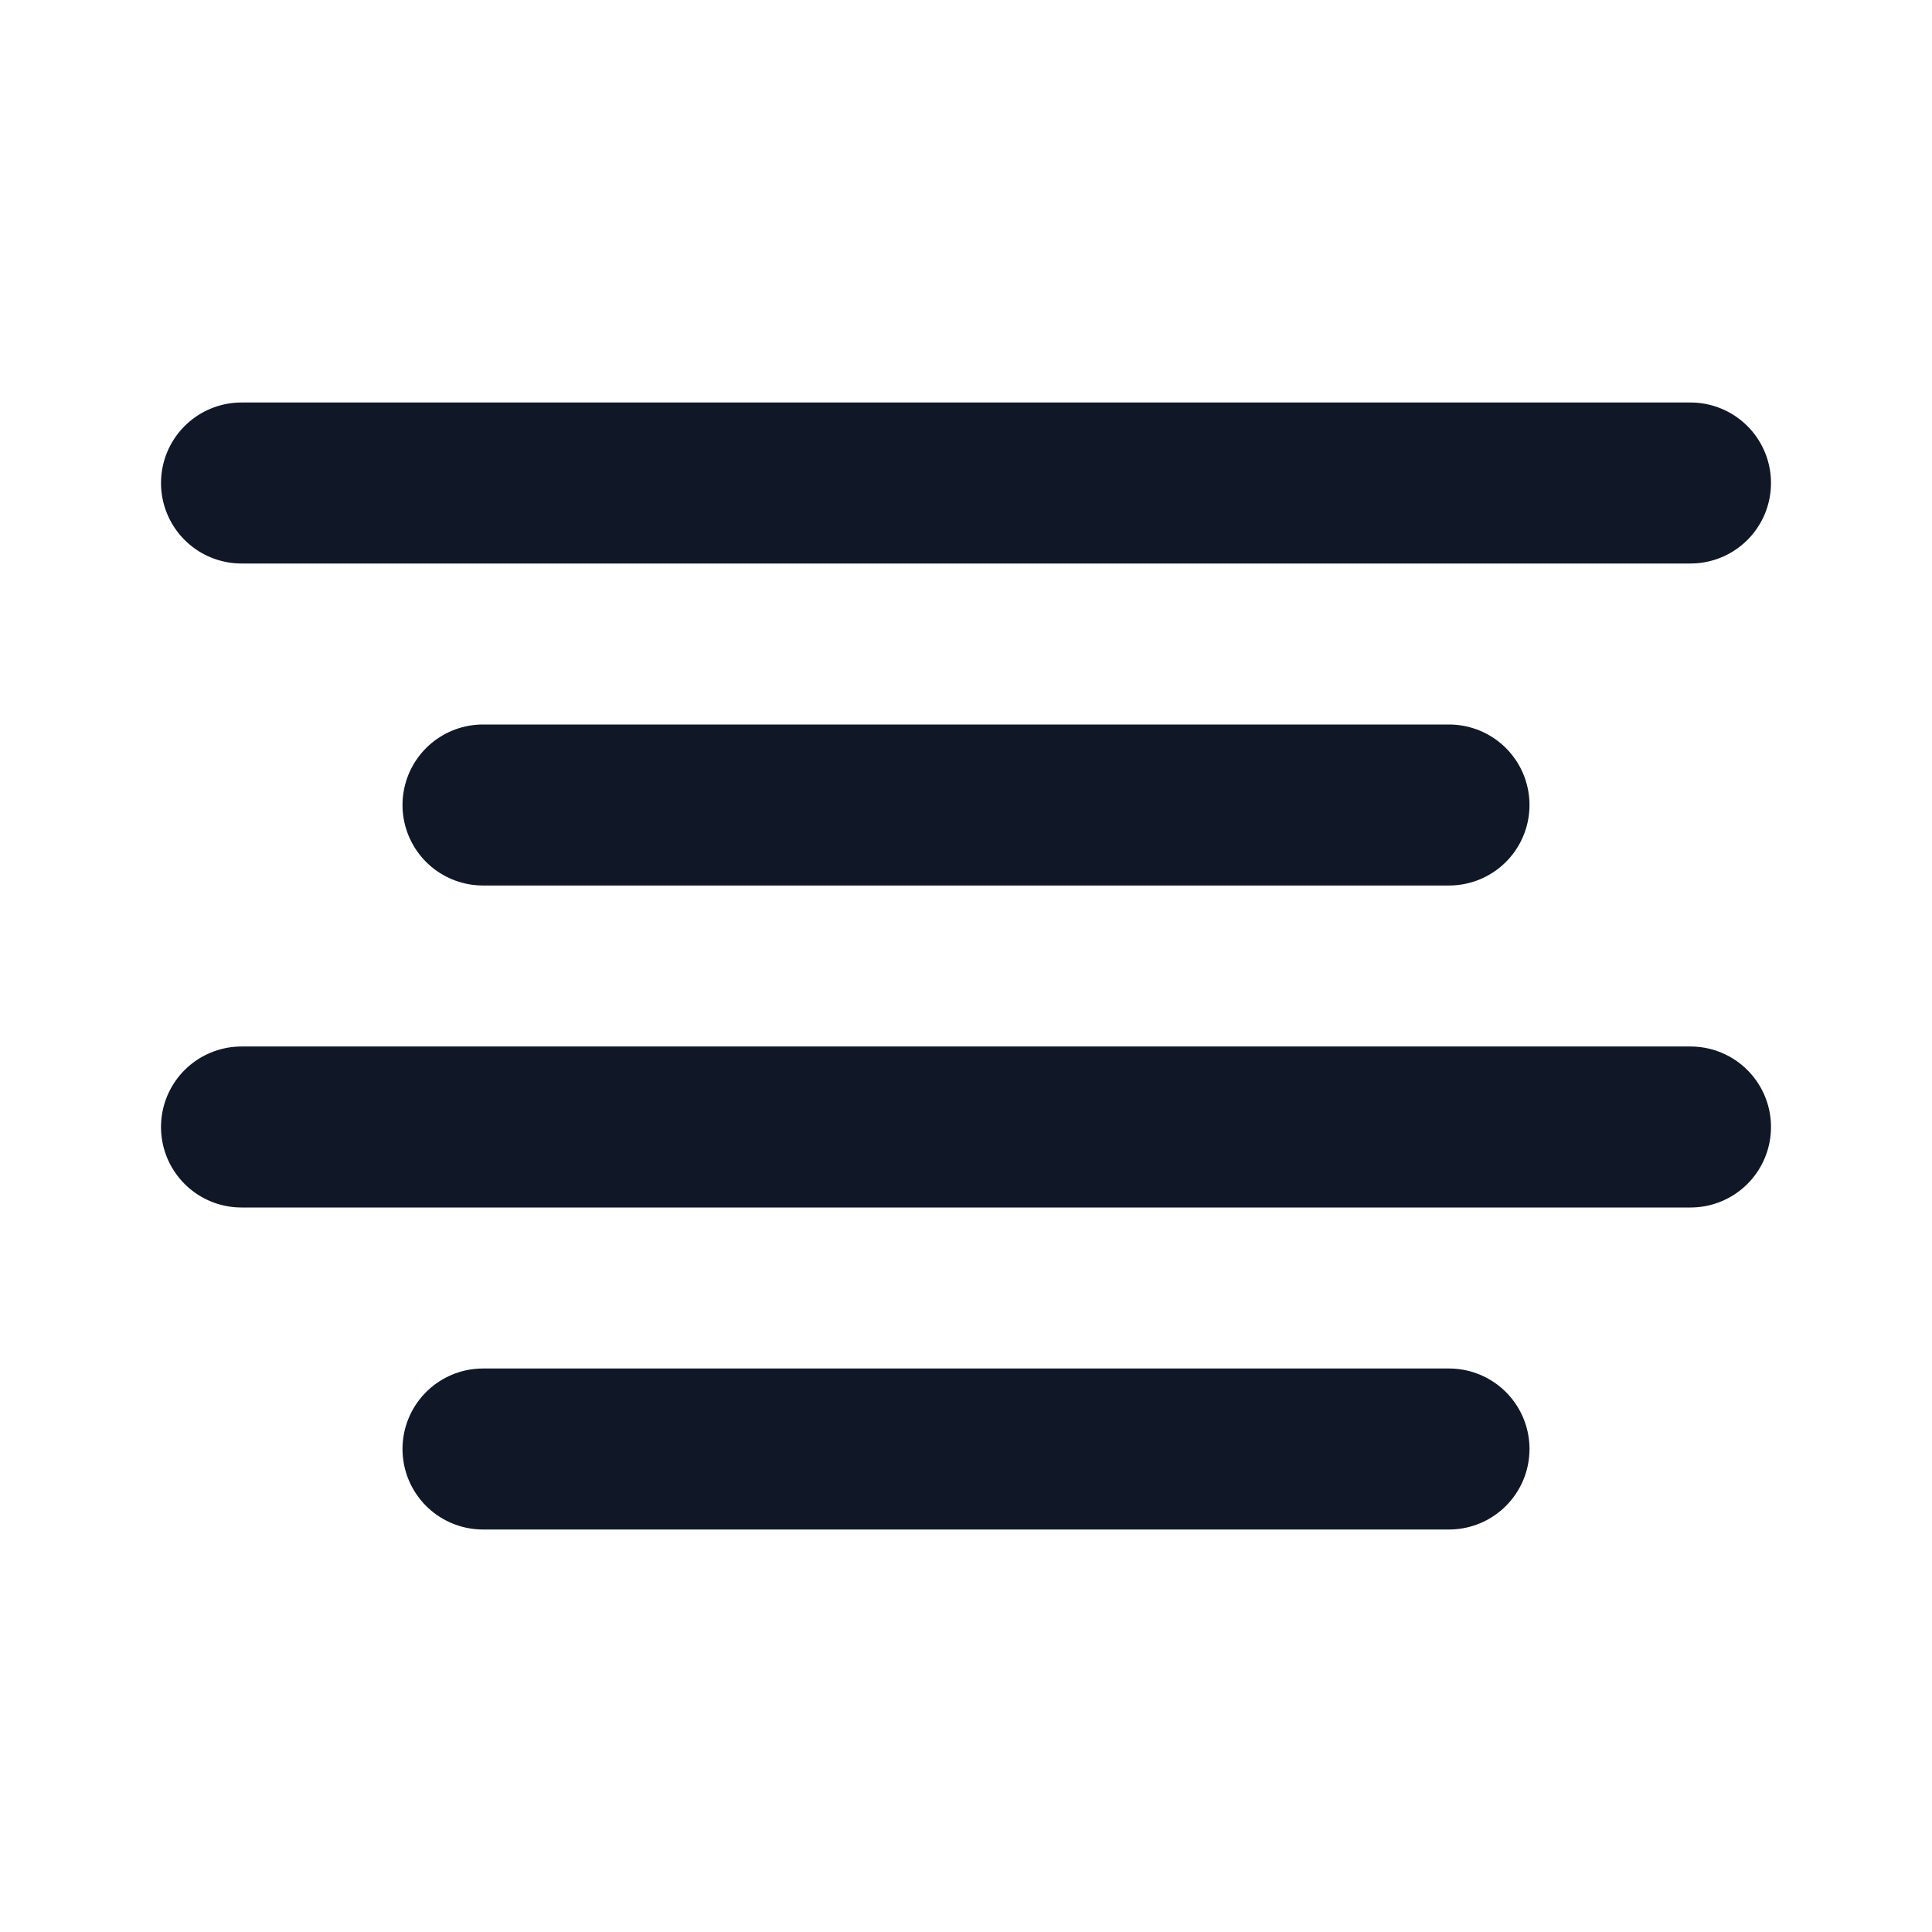
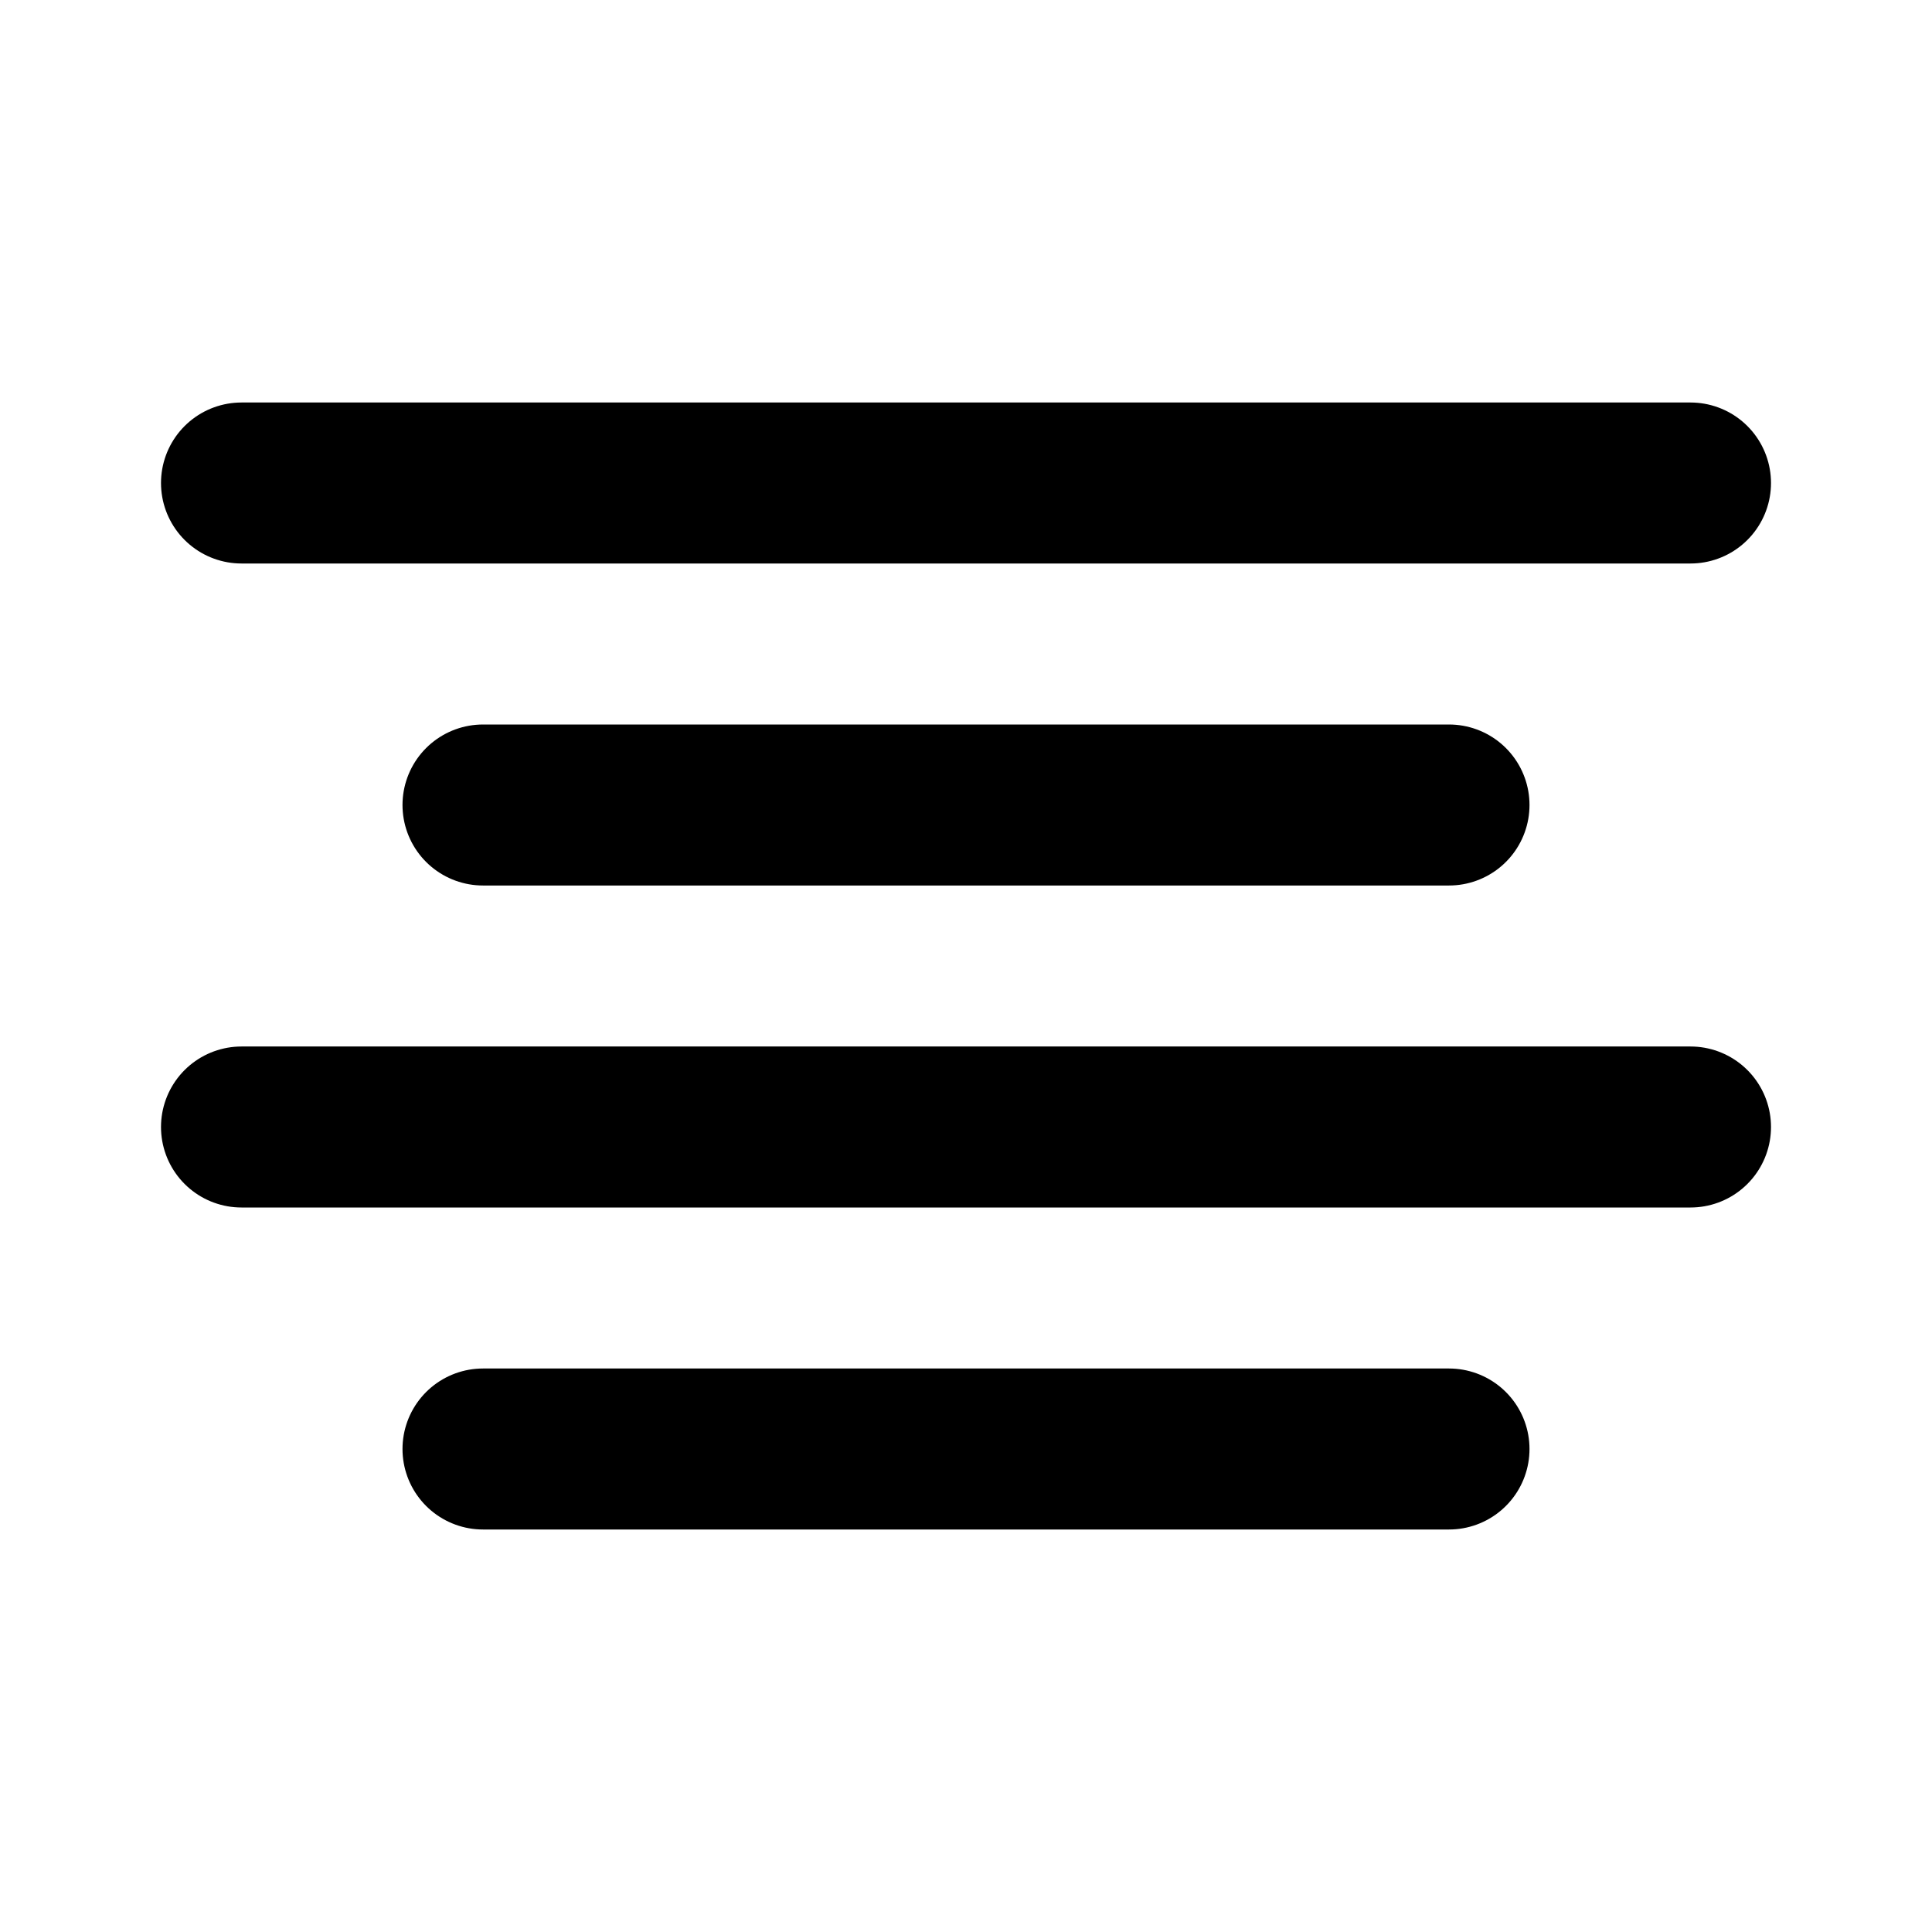
<svg xmlns="http://www.w3.org/2000/svg" width="24" height="24" fill="none">
-   <path stroke="#101828" stroke-linecap="round" stroke-linejoin="round" stroke-width="2" d="M18 10H6m15-4H3m18 8H3m15 4H6" />
+   <path stroke="currentColor" stroke-linecap="round" stroke-linejoin="round" stroke-width="2" d="M18 10H6m15-4H3m18 8H3m15 4H6" />
</svg>
